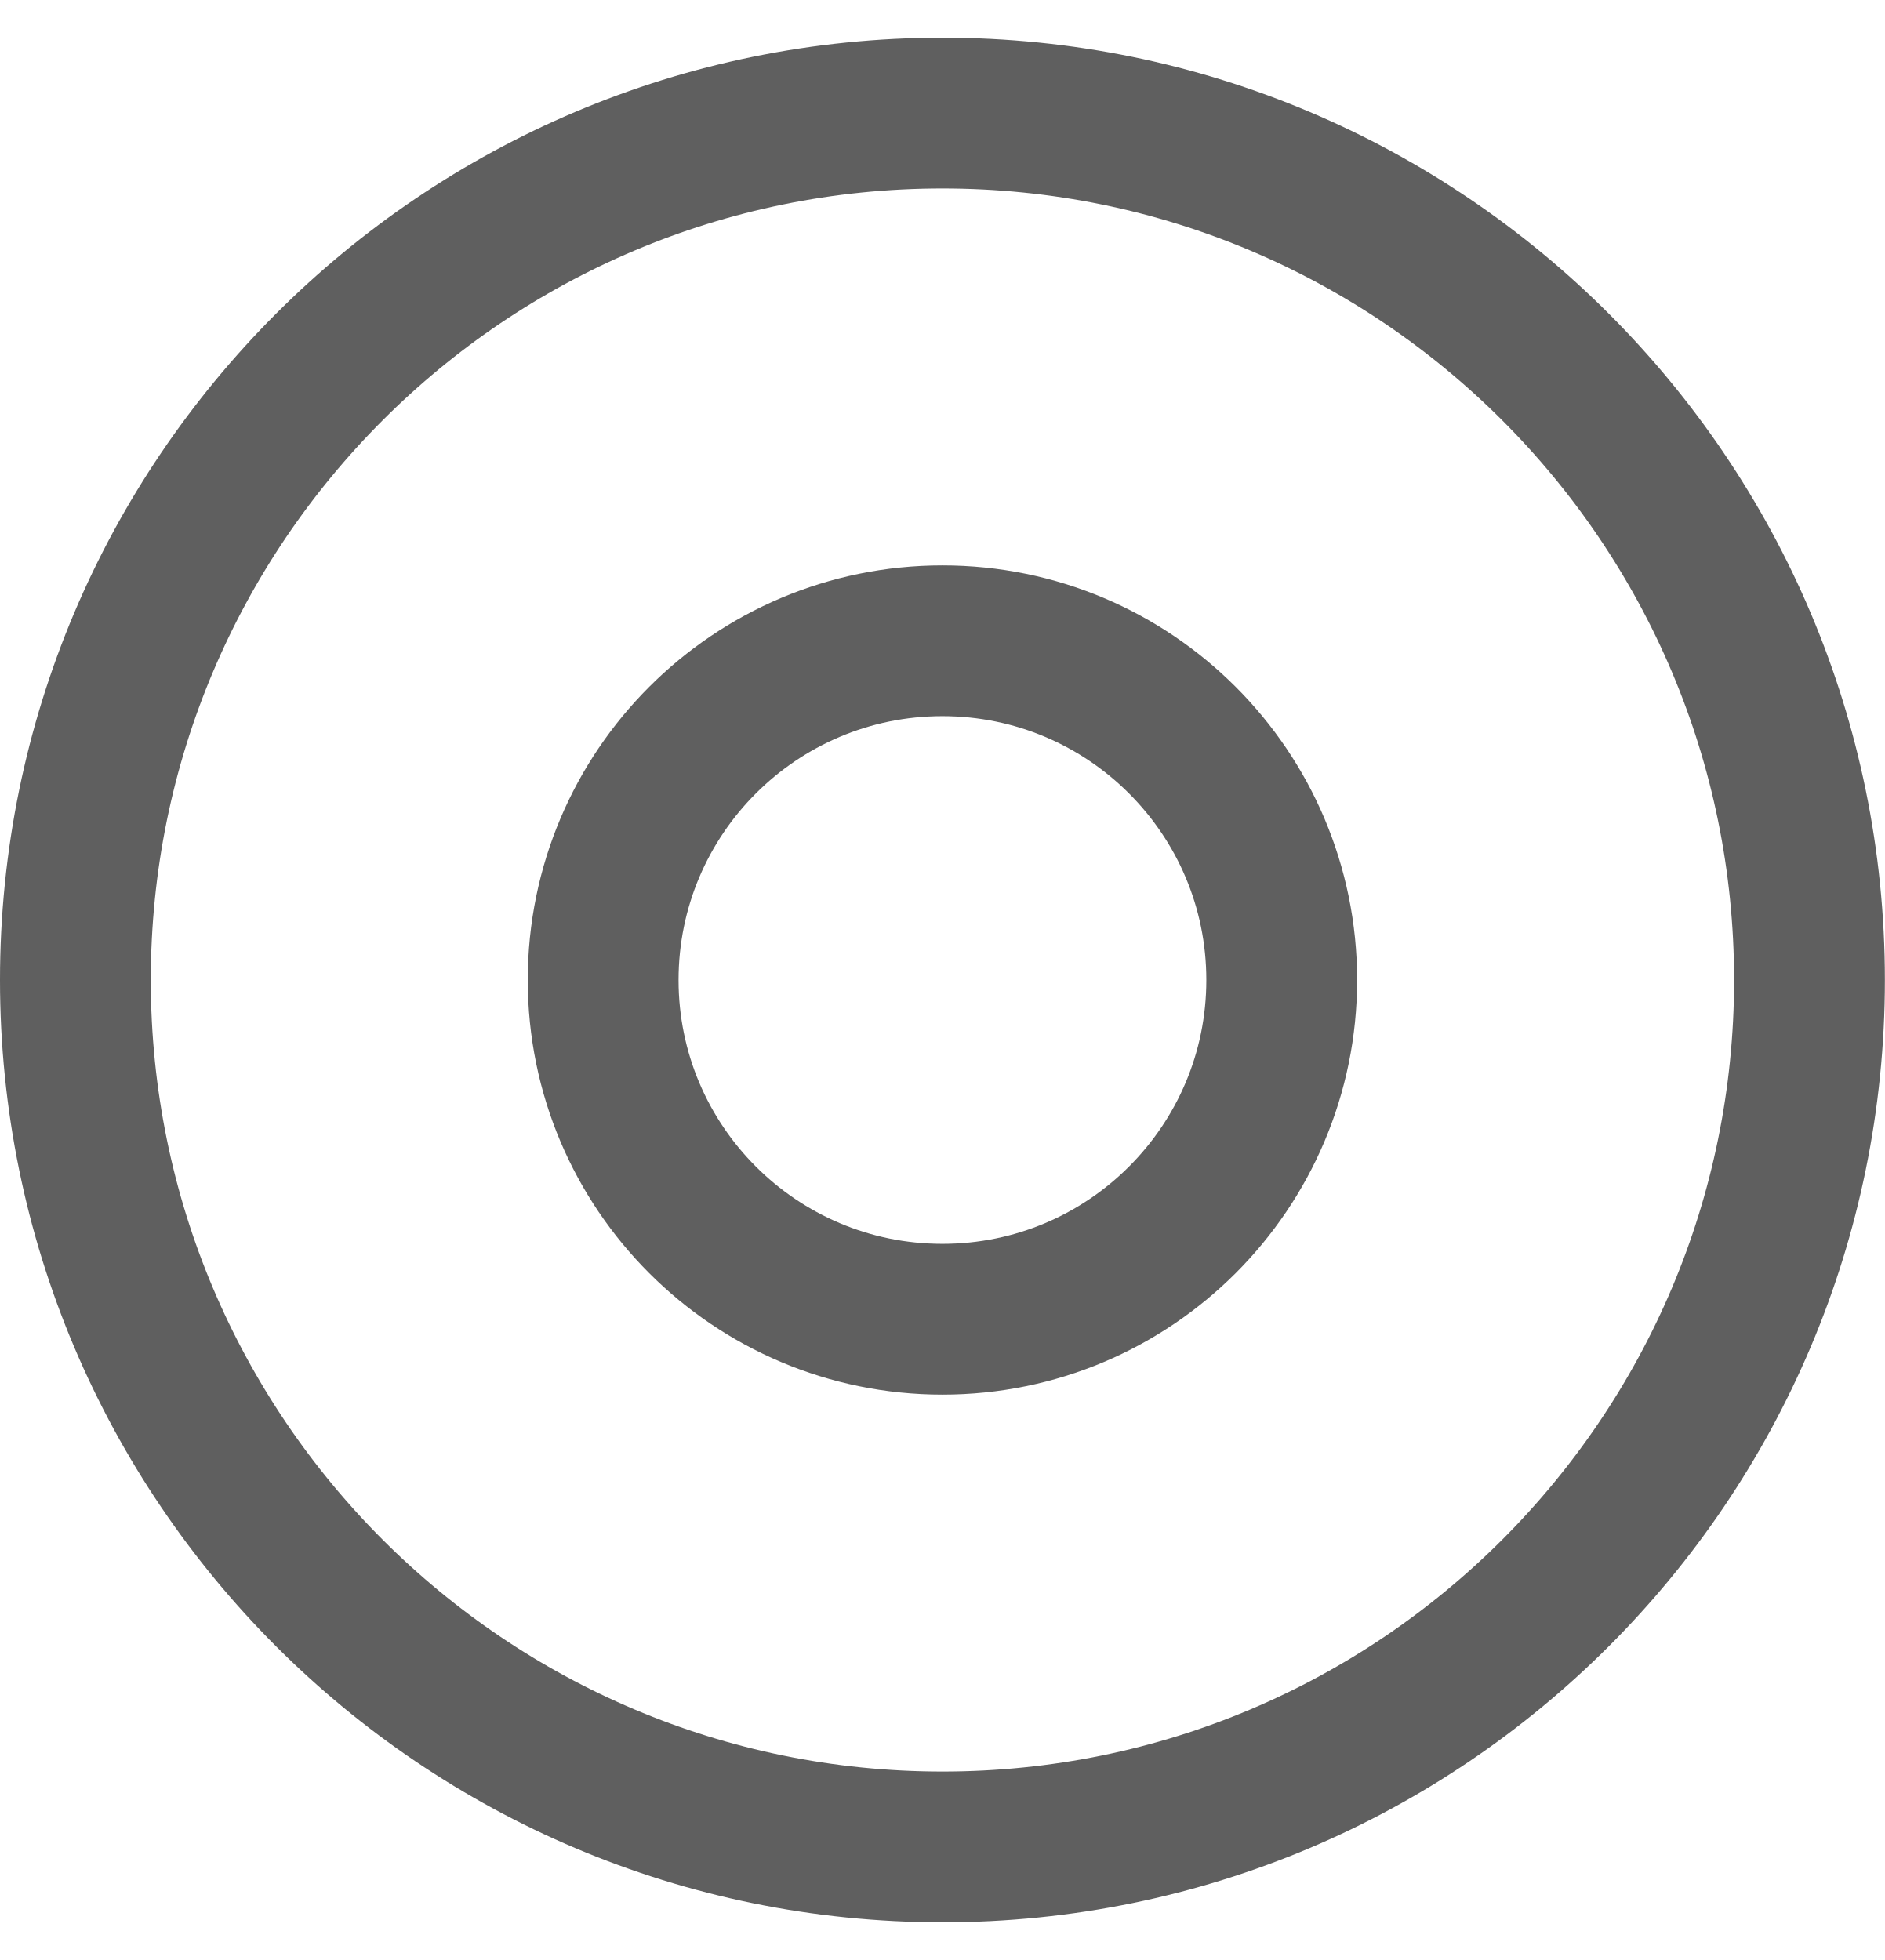
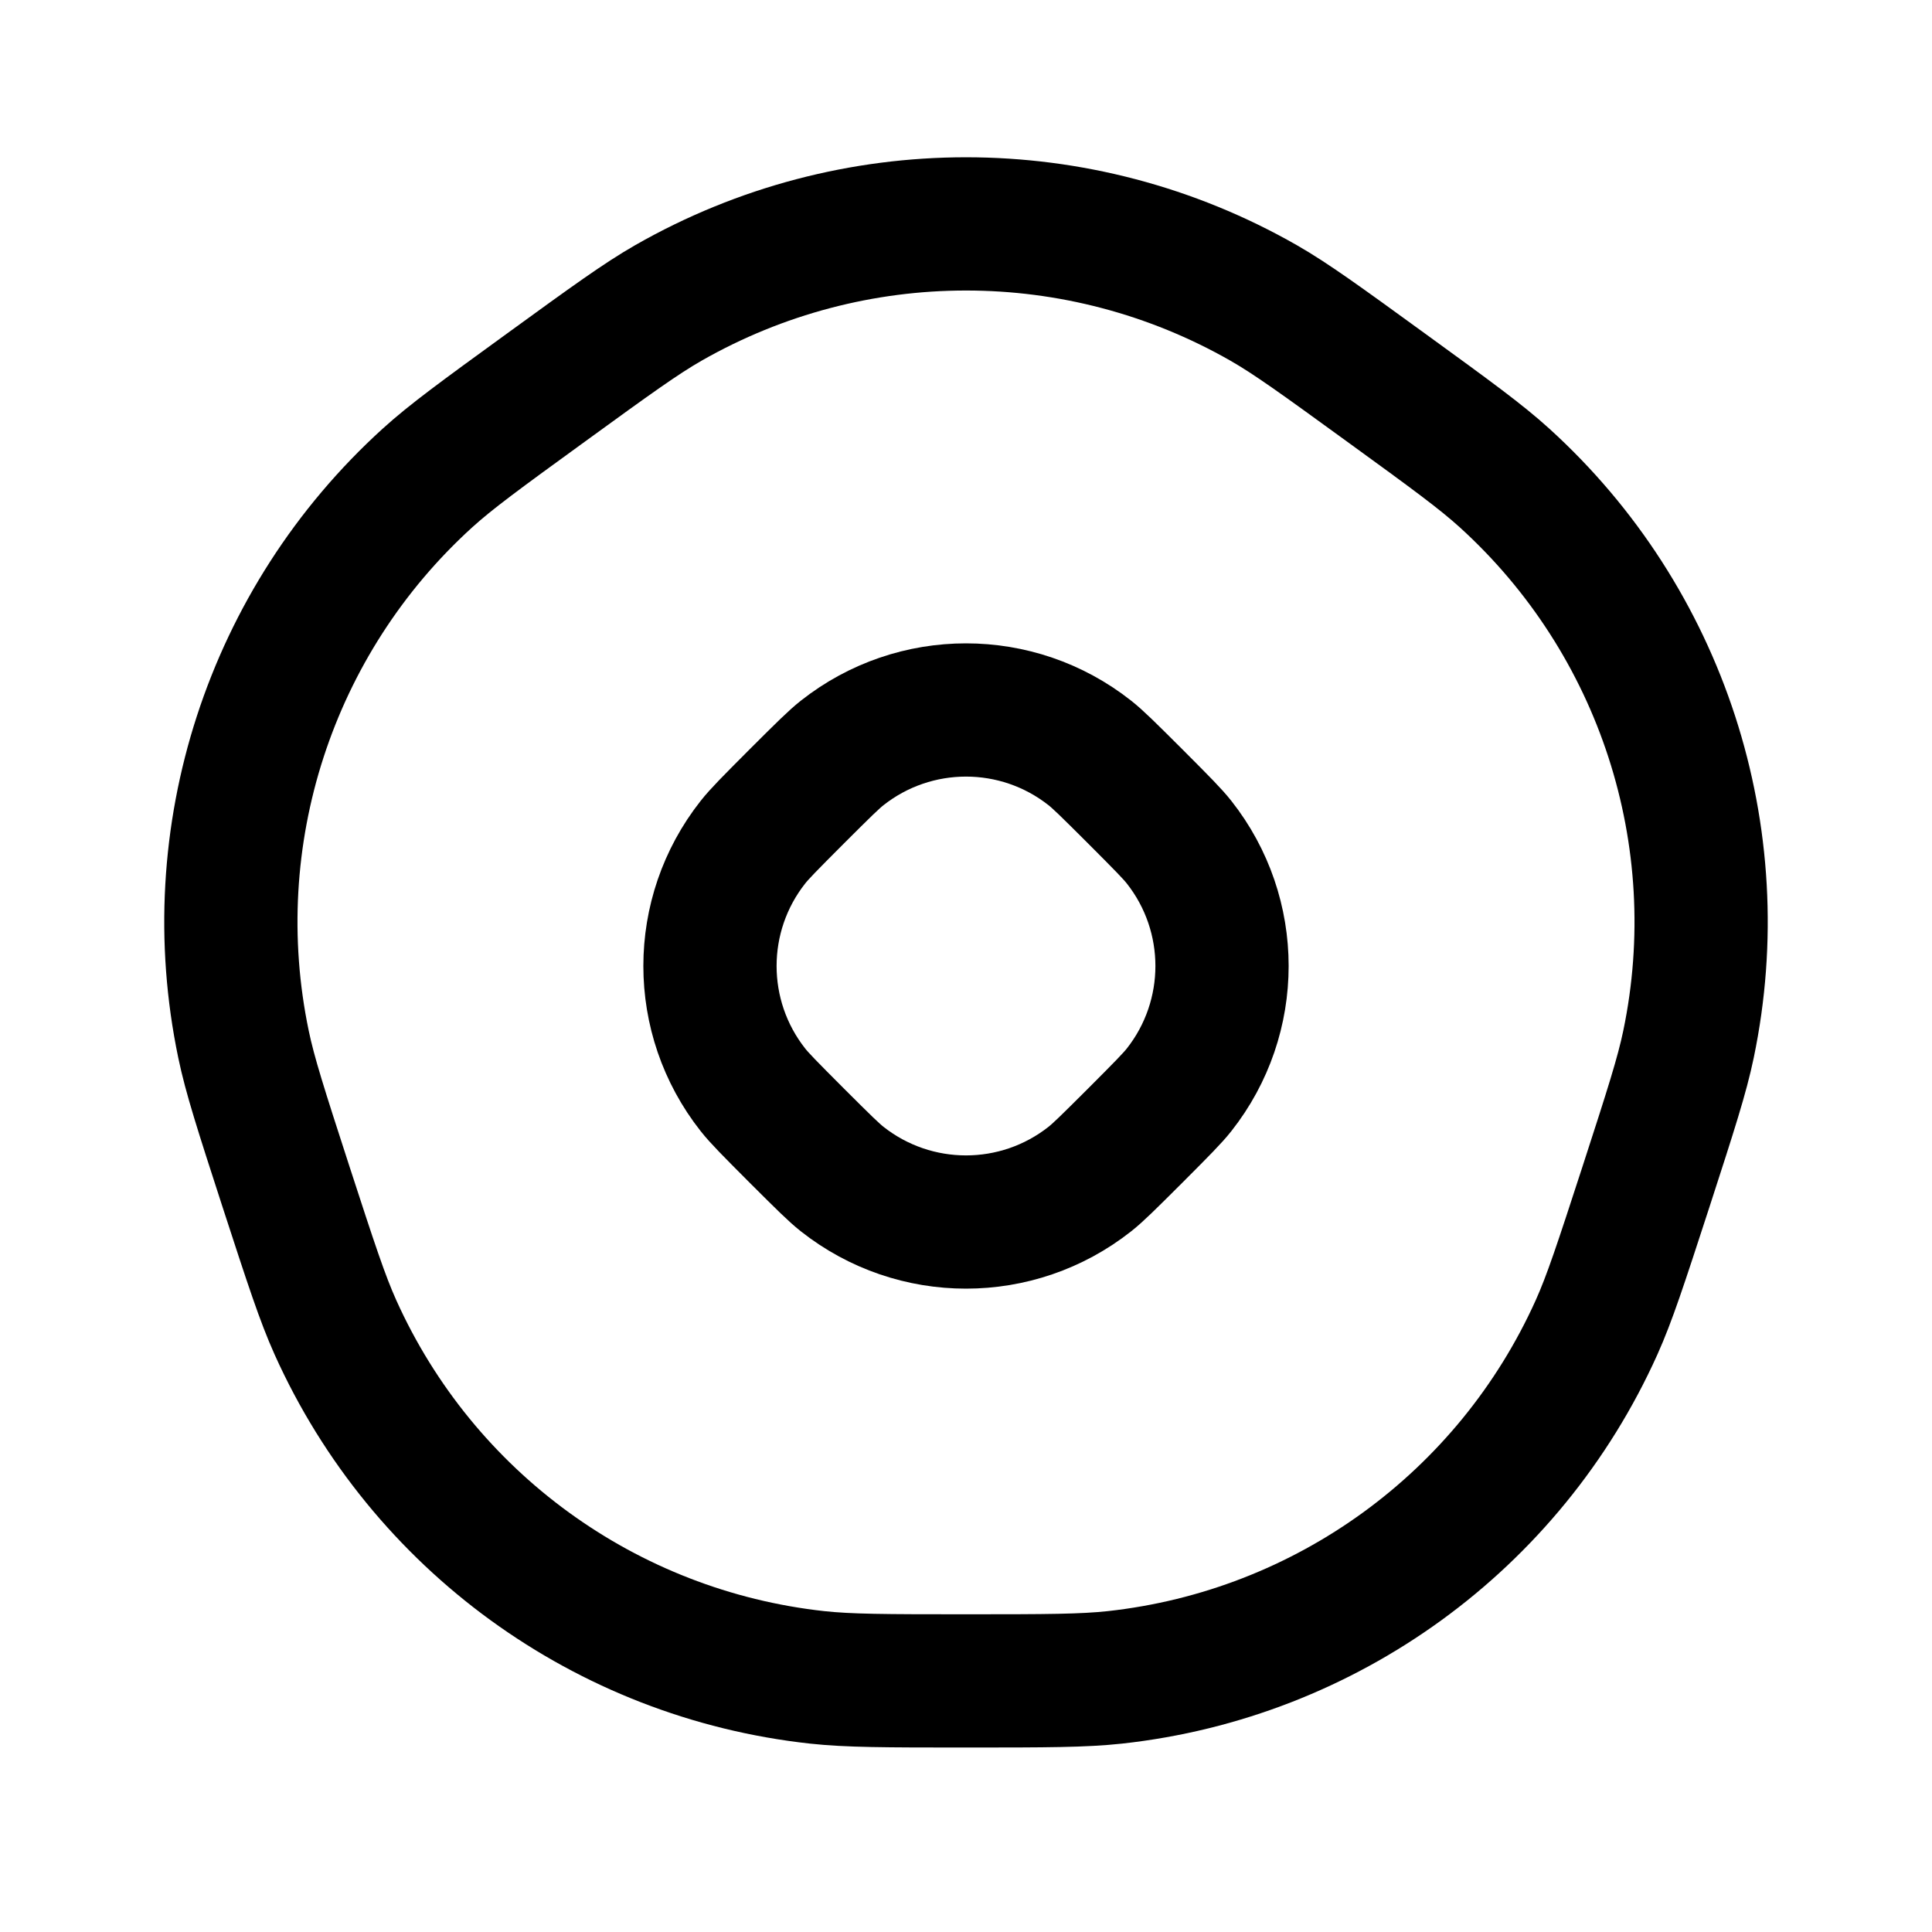
- <svg xmlns="http://www.w3.org/2000/svg" width="25" height="26" viewBox="0 0 25 26" fill="none">
-   <g id="Validator Status">
-     <path id="Ellipse 2" d="M24 13C24 19.351 18.851 24.5 12.5 24.5C6.149 24.5 1 19.351 1 13C1 6.649 6.149 1.5 12.5 1.5C18.851 1.5 24 6.649 24 13Z" stroke="#5F5F5F" stroke-width="2" />
-     <path id="Ellipse 3" d="M17 13C17 15.485 14.985 17.5 12.5 17.5C10.015 17.5 8 15.485 8 13C8 10.515 10.015 8.5 12.5 8.5C14.985 8.5 17 10.515 17 13Z" stroke="#5F5F5F" stroke-width="2" />
+ <svg xmlns="http://www.w3.org/2000/svg" width="29" height="29" viewBox="0 0 29 29" fill="none">
+   <g id="Frame 9835">
+     <path id="Polygon 6" d="M11.957 11.957C12.369 11.546 12.515 11.402 12.641 11.302C13.731 10.442 15.269 10.442 16.359 11.302C16.485 11.402 16.631 11.546 17.043 11.957C17.454 12.369 17.598 12.515 17.698 12.641C18.558 13.731 18.558 15.269 17.698 16.359C17.598 16.485 17.454 16.631 17.043 17.043C16.631 17.454 16.485 17.598 16.359 17.698C15.269 18.558 13.731 18.558 12.641 17.698C12.515 17.598 12.369 17.454 11.957 17.043C11.546 16.631 11.402 16.485 11.302 16.359C10.442 15.269 10.442 13.731 11.302 12.641C11.402 12.515 11.546 12.369 11.957 11.957Z" stroke="black" stroke-width="2" />
+     <path id="Polygon 5" d="M8.193 5.819C9.184 5.099 9.618 4.785 10.031 4.548C12.8 2.965 16.2 2.965 18.969 4.548C19.382 4.785 19.816 5.099 20.807 5.819C21.799 6.539 22.231 6.855 22.584 7.175C24.945 9.319 25.996 12.552 25.345 15.675C25.248 16.141 25.084 16.651 24.706 17.816C24.327 18.981 24.16 19.49 23.965 19.924C22.656 22.833 19.905 24.831 16.734 25.178C16.26 25.229 15.725 25.231 14.5 25.231C13.275 25.231 12.74 25.229 12.266 25.178C9.095 24.831 6.344 22.833 5.035 19.924C4.84 19.49 4.673 18.981 4.294 17.816C3.916 16.651 3.752 16.141 3.655 15.675C3.004 12.552 4.055 9.319 6.416 7.175C6.769 6.855 7.201 6.539 8.193 5.819Z" stroke="black" stroke-width="2" />
  </g>
</svg>
